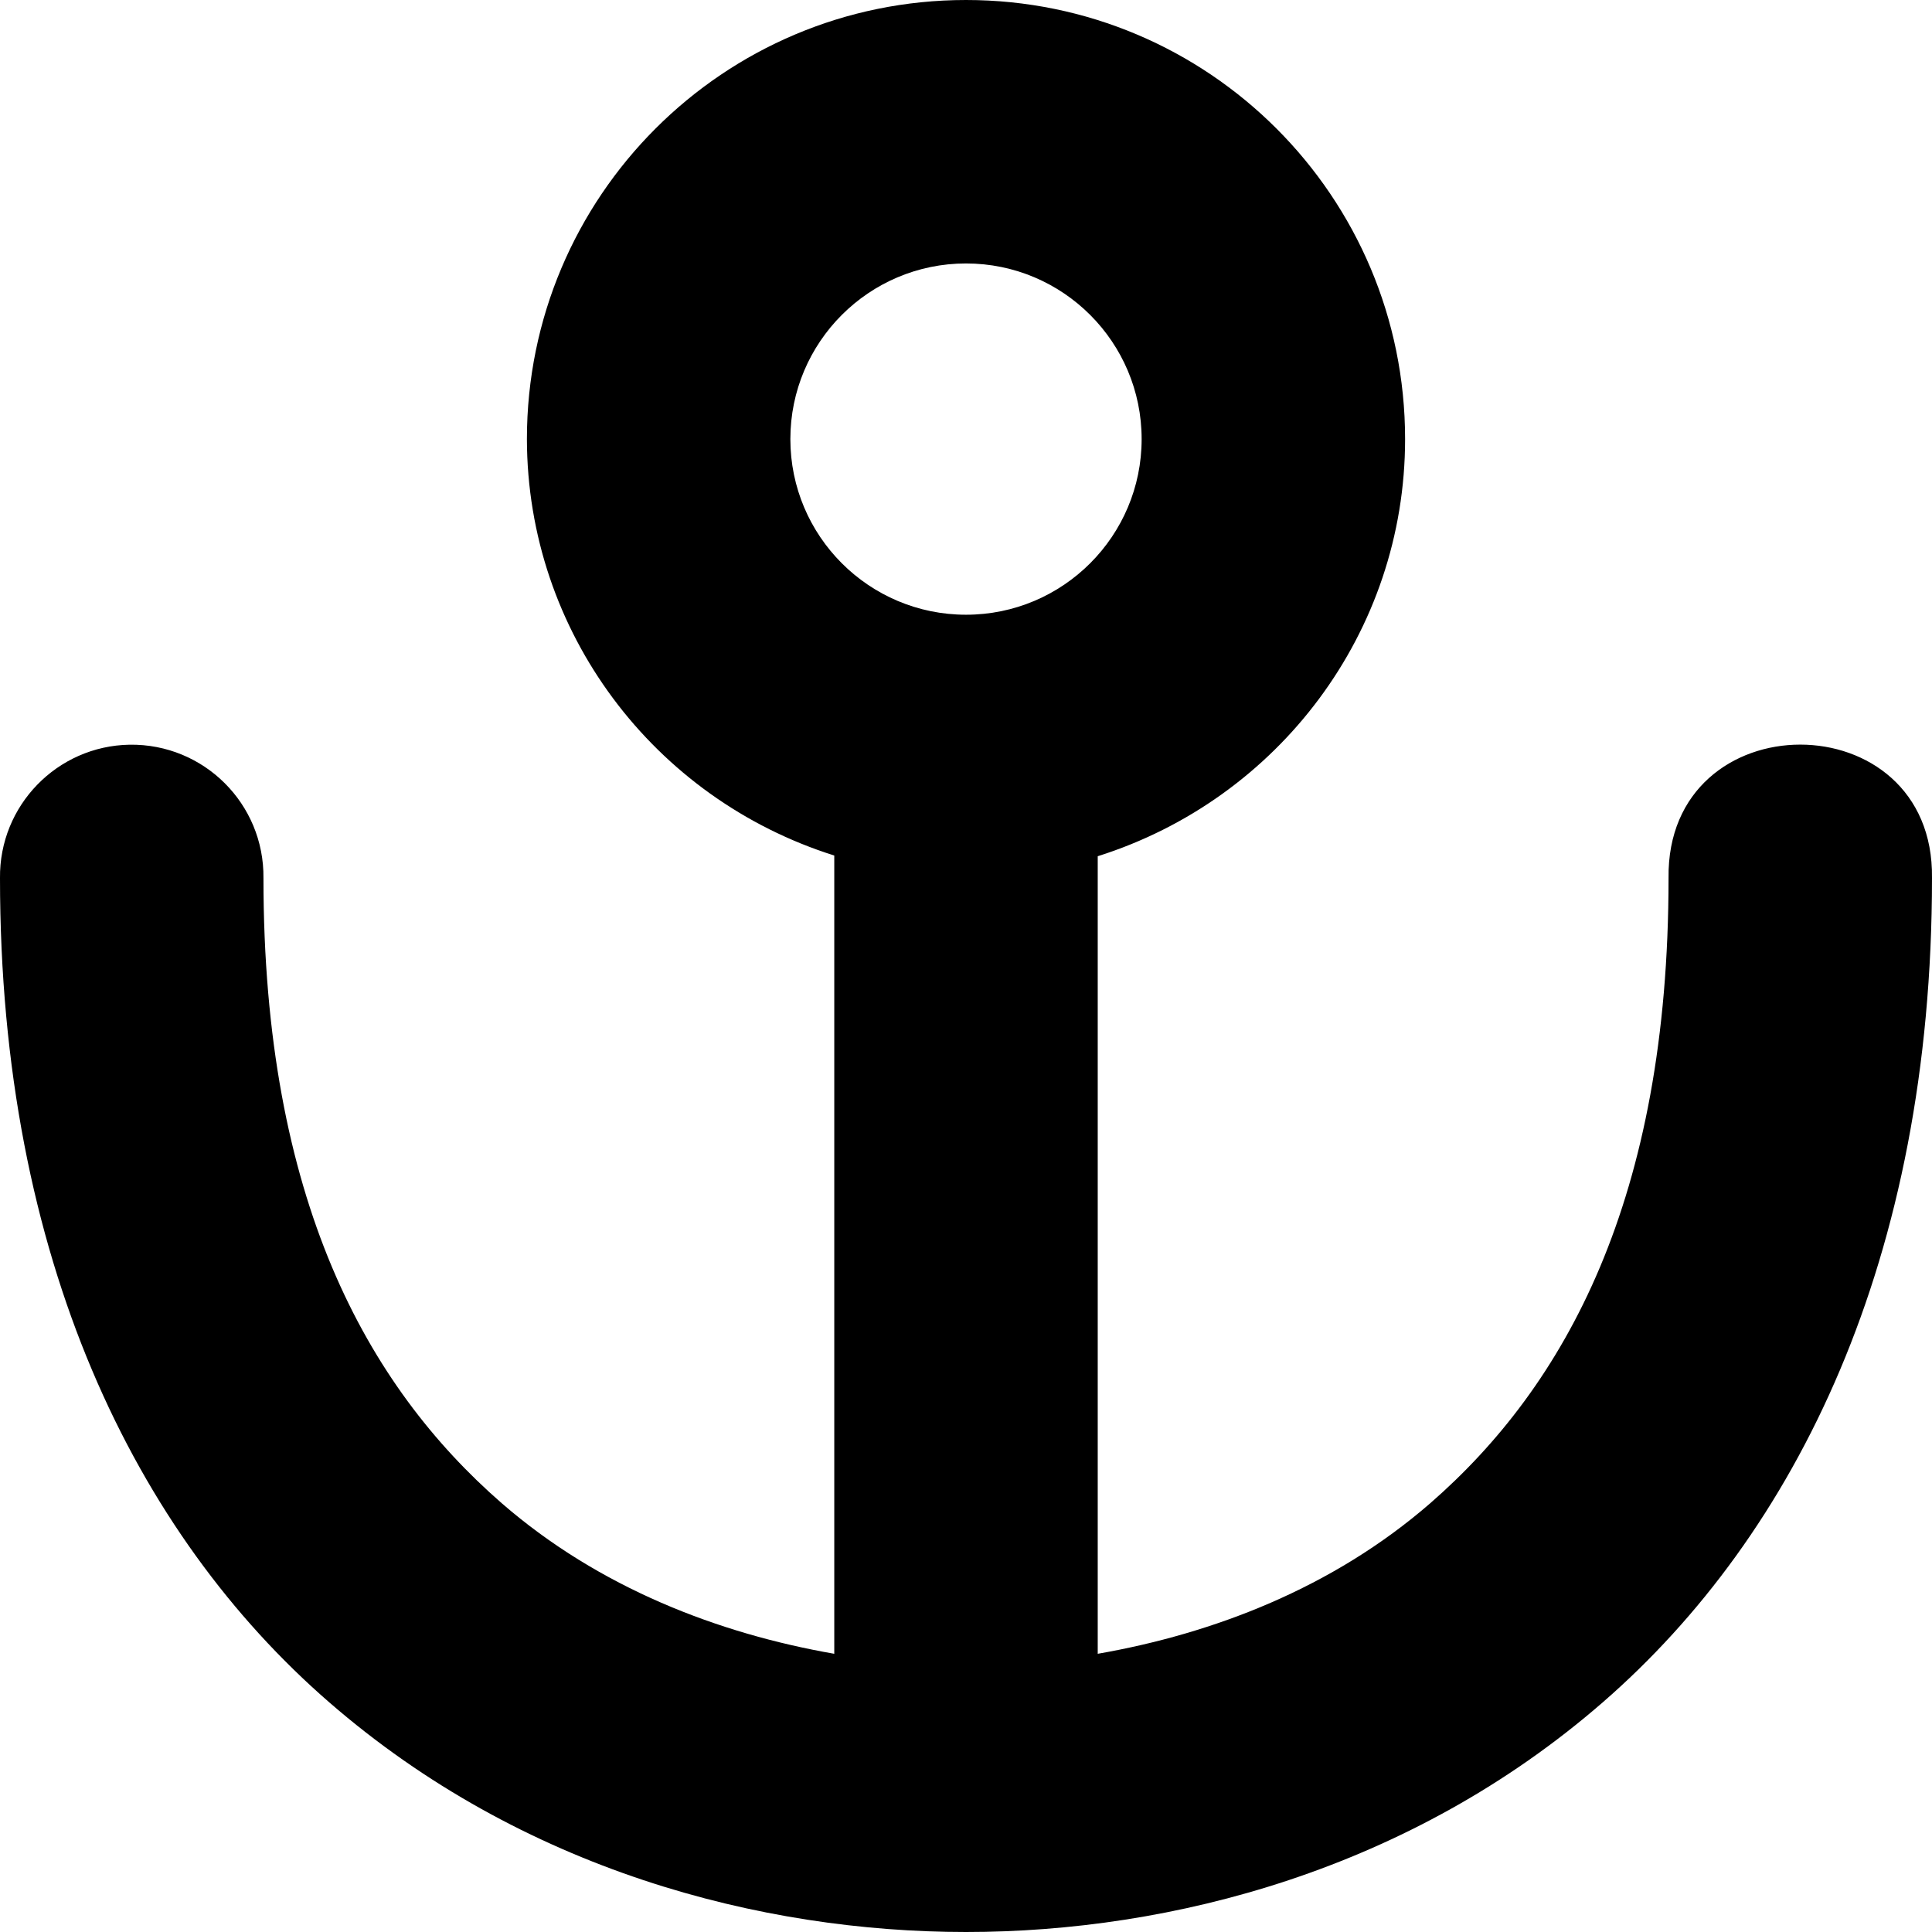
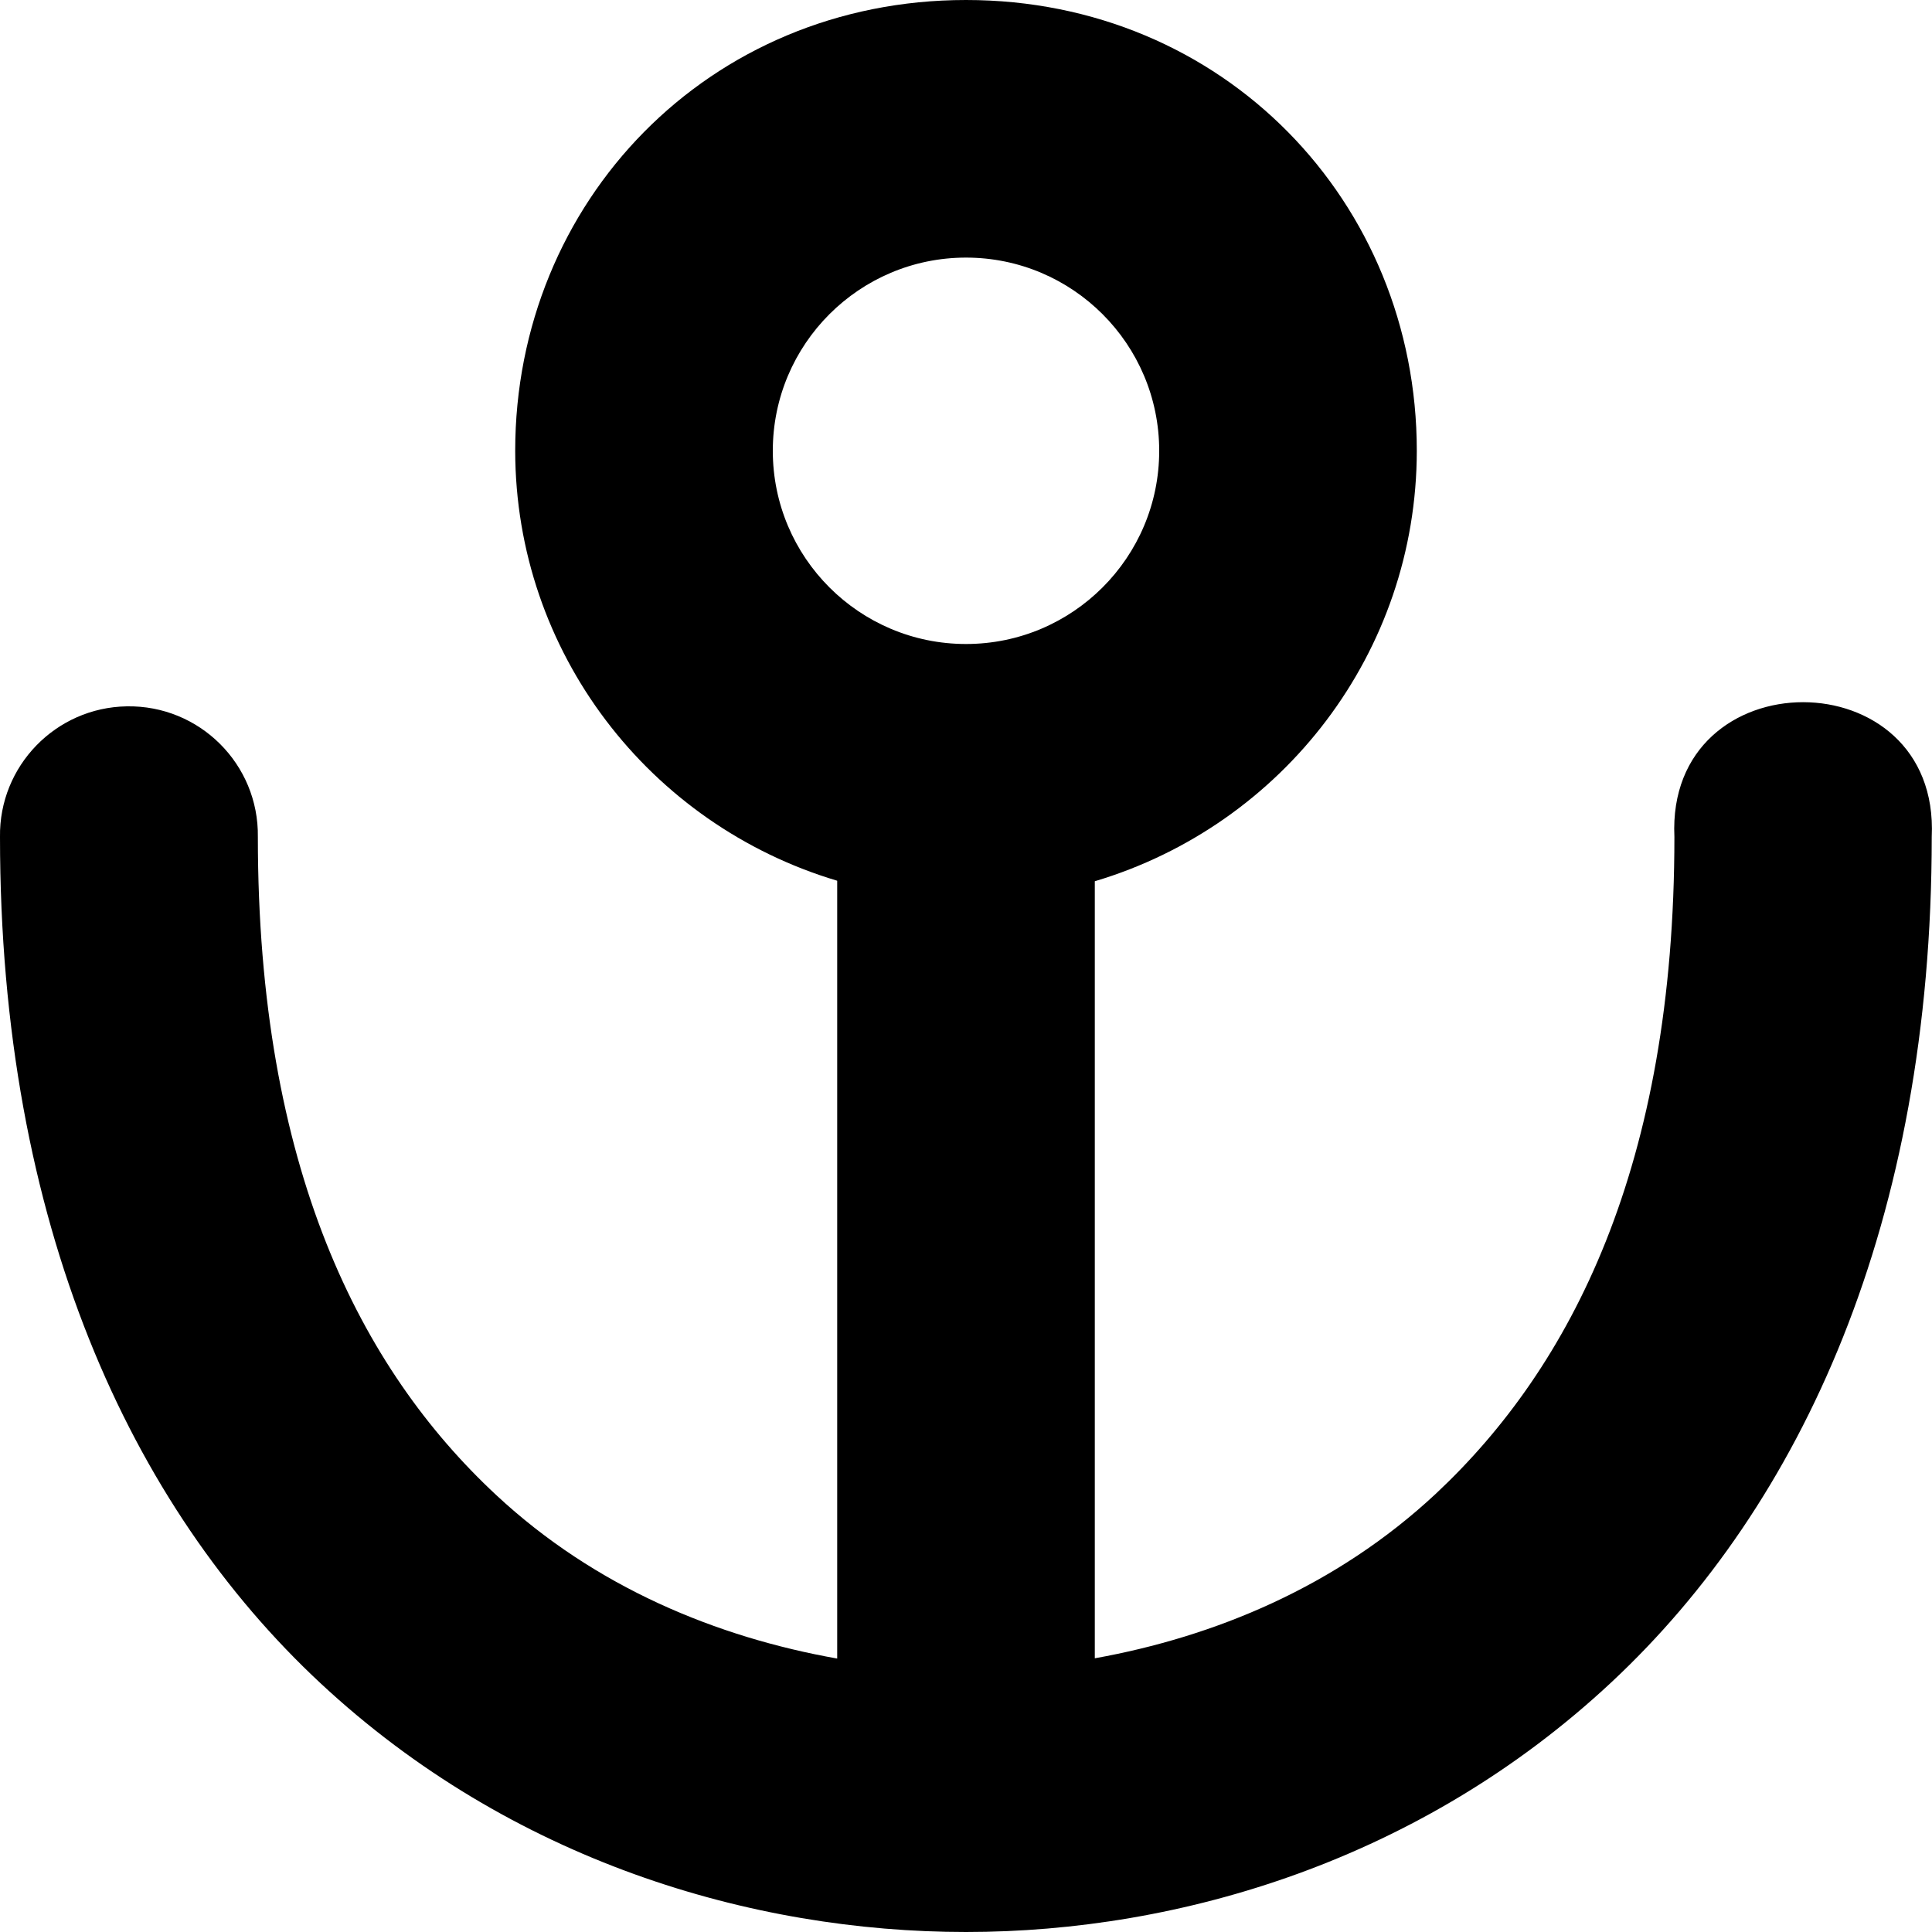
- <svg xmlns="http://www.w3.org/2000/svg" version="1.1" id="svg4764" x="0px" y="0px" width="11px" height="11px" viewBox="0 0 11 11" style="enable-background:new 0 0 11 11;" xml:space="preserve">
-   <path id="path5263" d="M5.5,0C4.119,0,3,1.119,3,2.5c0.002,1.098,0.722,2.047,1.75,2.371V9.416  c-0.659-0.115-1.338-0.375-1.893-0.857C2.089,7.89,1.5,6.83,1.5,5c0.005-0.423-0.339-0.766-0.762-0.76  C0.325,4.247-0.005,4.587,0,5c0,2.17,0.773,3.735,1.873,4.691S4.333,11,5.5,11s2.527-0.352,3.627-1.309S11,7.17,11,5  c0.014-1.014-1.514-1.014-1.5,0c0,1.83-0.589,2.89-1.357,3.559C7.588,9.041,6.909,9.301,6.25,9.416V4.875  C7.279,4.55,8,3.599,8,2.5C8,1.119,6.881,0,5.5,0z M5.5,1.5c0.552,0,1,0.448,1,1s-0.448,1-1,1s-1-0.448-1-1  S4.948,1.5,5.5,1.5z" />
+ <svg xmlns="http://www.w3.org/2000/svg" version="1.1" id="harbor" width="11" height="11" viewBox="0 0 15 15">
+   <path id="path5263" d="M7.5,0C5.5,0,4,1.567,4,3.5c0.002,1.563,1.04,2.902,2.5,3.338v6.039  c-0.93-0.165-1.875-0.55-2.648-1.27C2.799,10.627,2.002,9.068,2.002,6.498c0.008-0.565-0.453-1.024-1.018-1.014  C0.433,5.493-0.008,5.947,0,6.498c0,3.003,1.012,5.196,2.49,6.572C3.969,14.447,5.838,15,7.5,15  c1.666,0,3.535-0.56,5.012-1.94S14.998,9.487,14.998,6.498c0.065-1.395-2.063-1.395-1.998,0  c0,2.553-0.8,4.115-1.853,5.1C10.373,12.32,9.429,12.708,8.5,12.875V6.842C9.961,6.406,10.999,5.064,11,3.5  C11,1.567,9.5,0,7.5,0z M7.5,2C8.328,2,9,2.672,9,3.5S8.328,5,7.5,5S6,4.328,6,3.5S6.672,2,7.5,2z" />
</svg>
